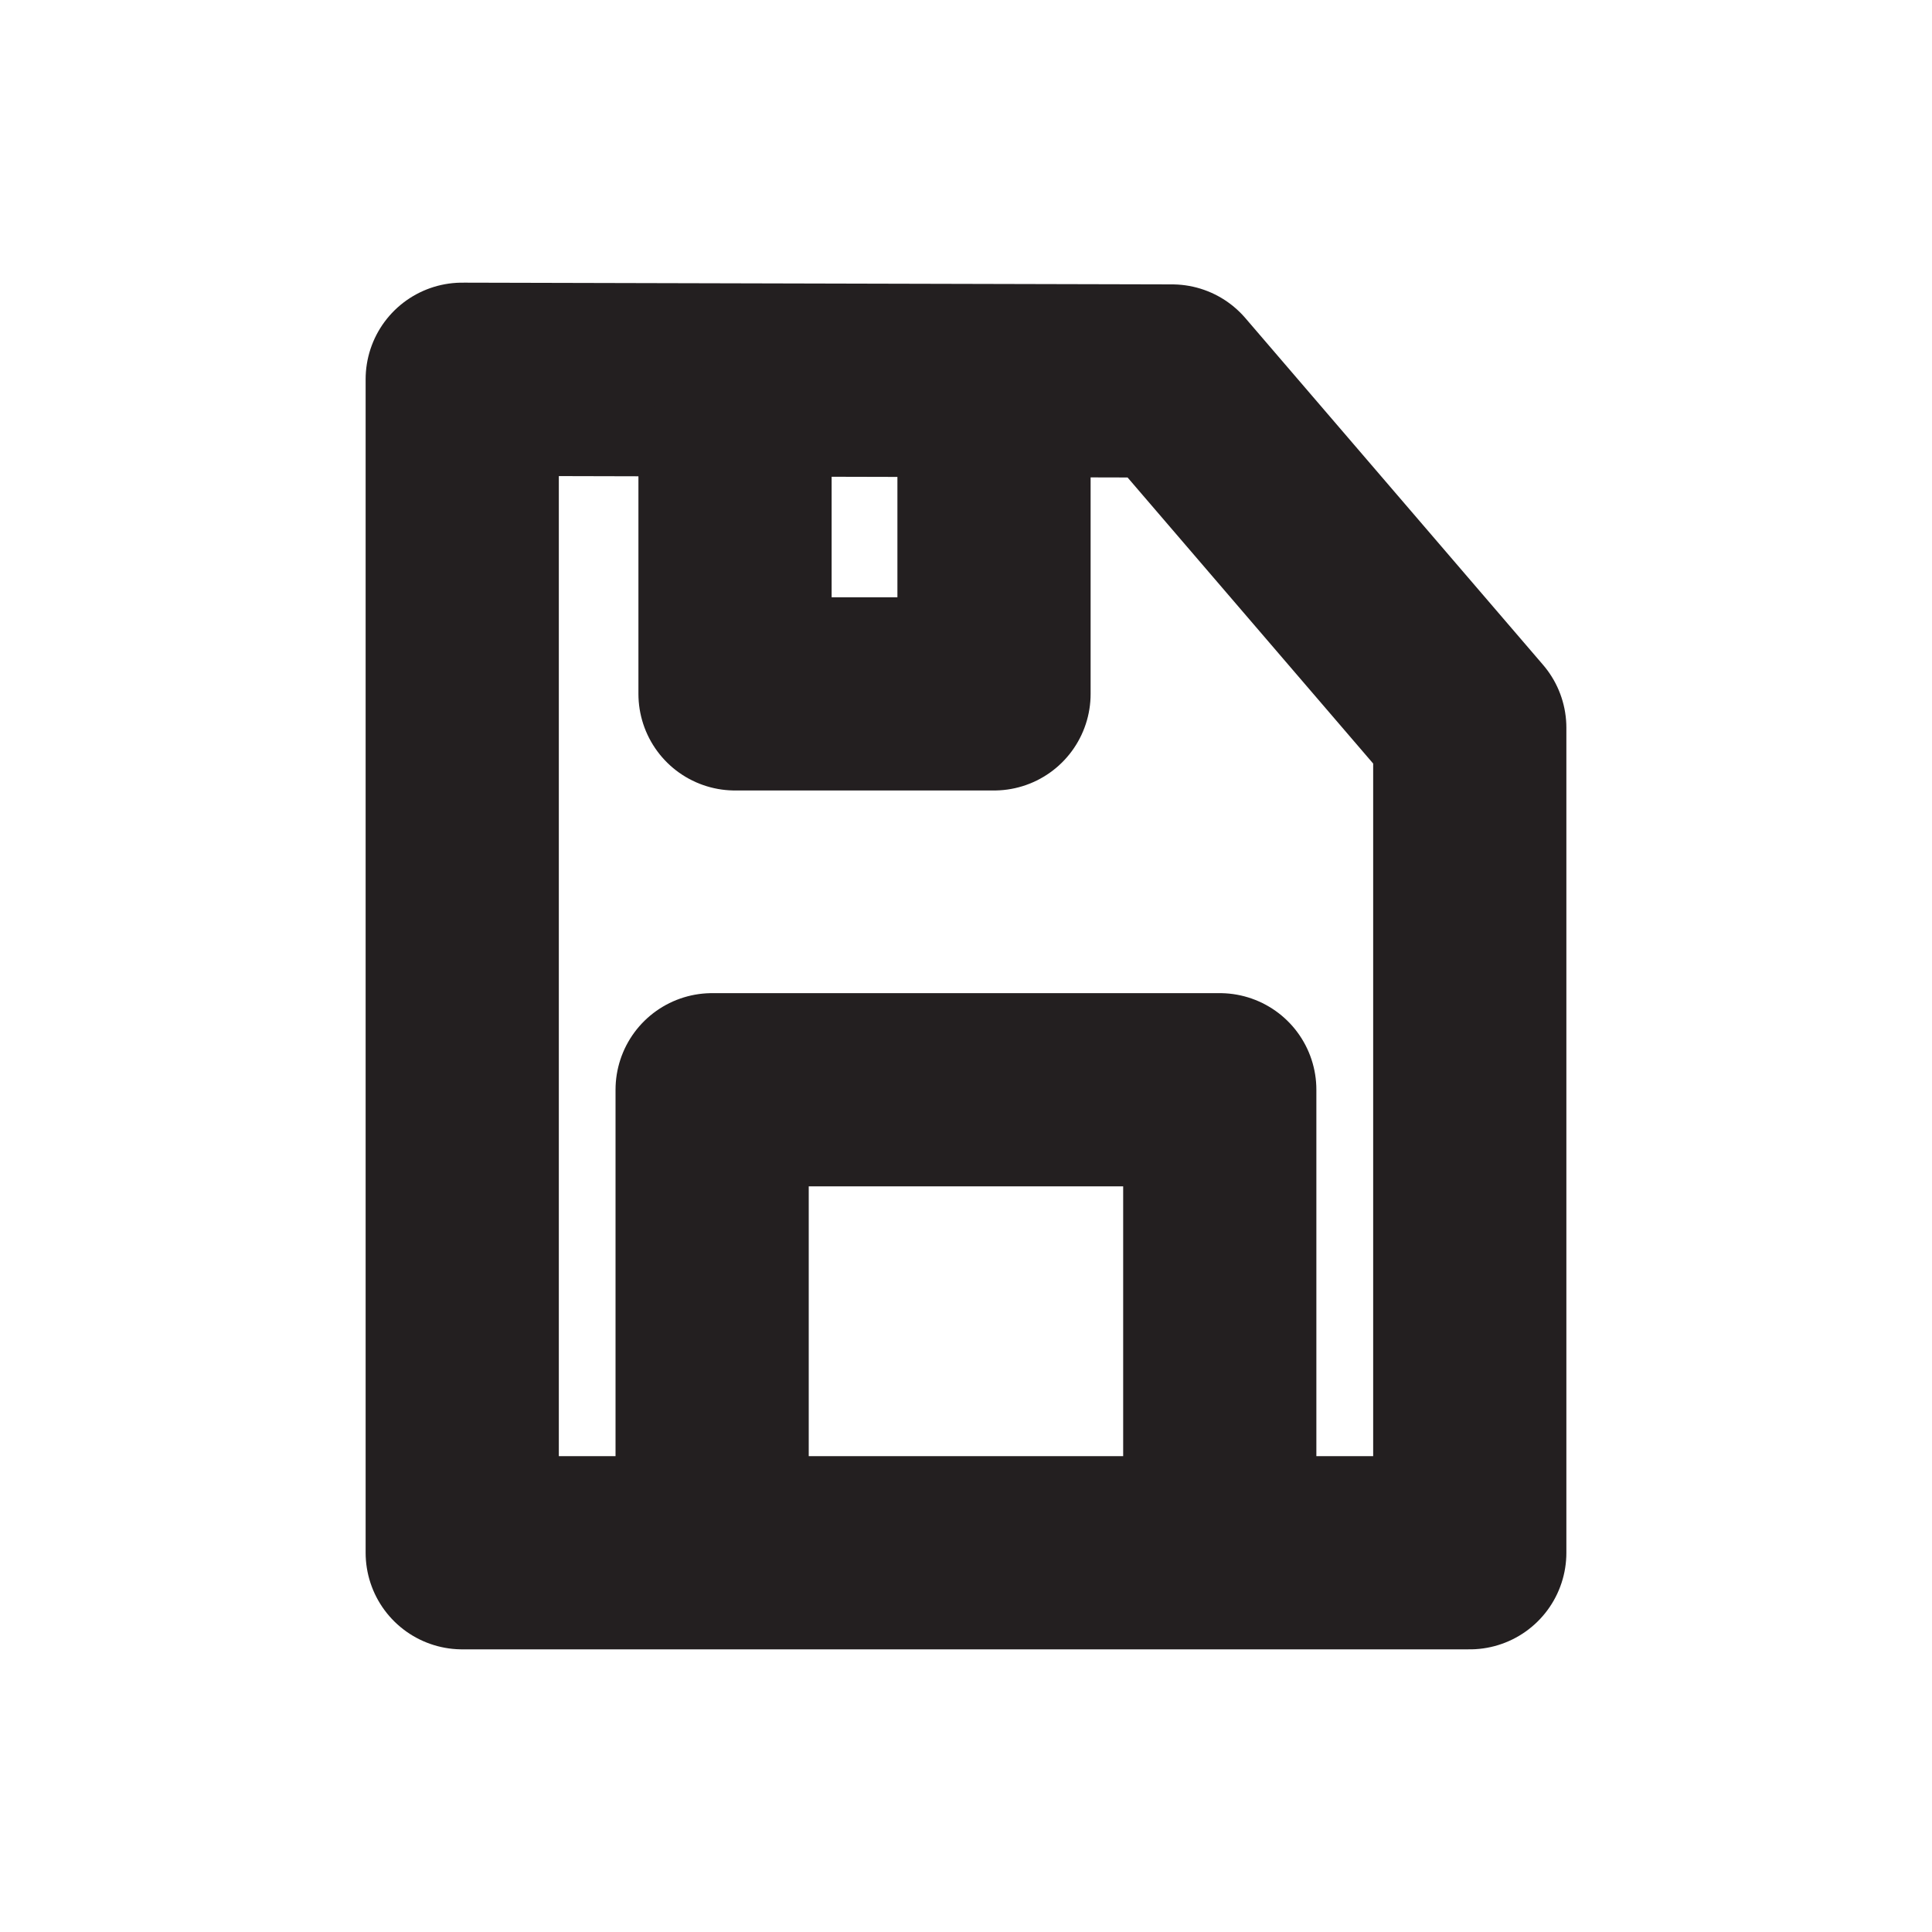
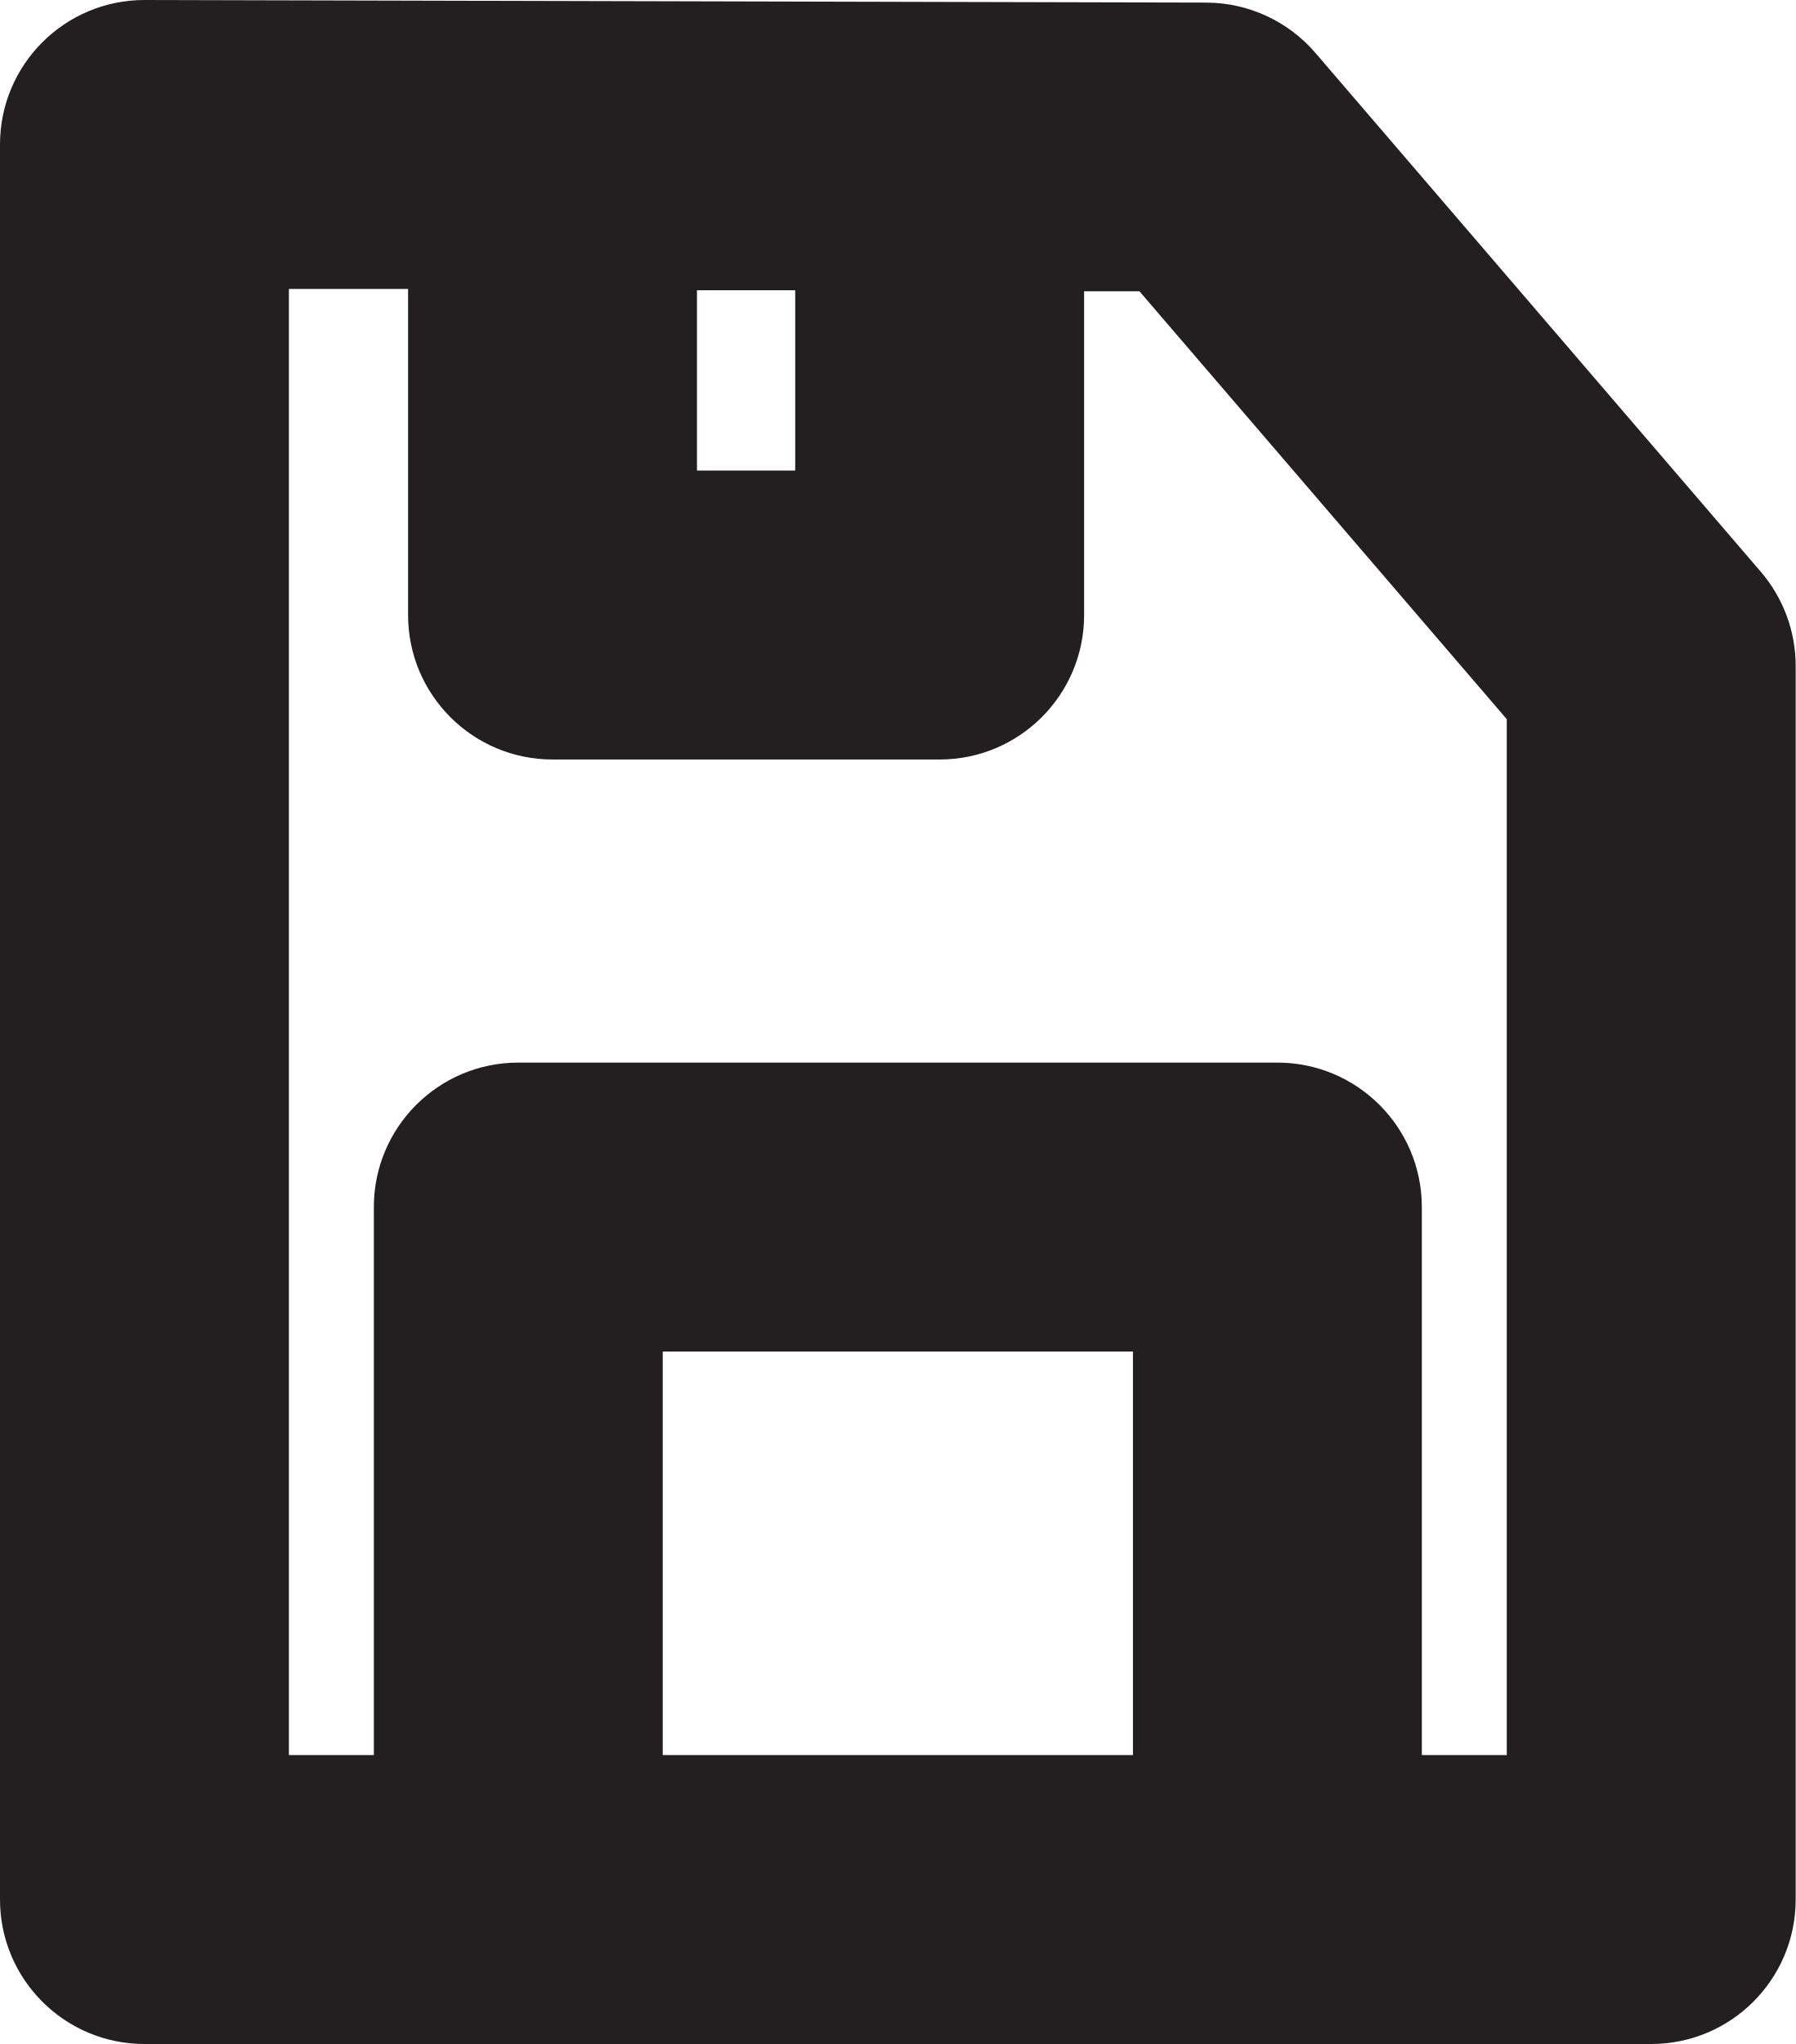
- <svg xmlns="http://www.w3.org/2000/svg" id="Layer_1" data-name="Layer 1" viewBox="0 0 200 200">
+ <svg xmlns="http://www.w3.org/2000/svg" viewBox="0 0 124.31 141.48">
  <defs>
-     <style>.cls-1{fill:none;stroke:#231f20;stroke-linecap:round;stroke-linejoin:round;stroke-width:20px;}</style>
+     <style>.cls-1{fill:#231f20;}</style>
  </defs>
-   <polygon class="cls-1" points="47.85 39.26 47.85 160.74 152.15 160.74 152.15 75.34 121.33 39.44 47.85 39.26" />
-   <polyline class="cls-1" points="76.09 47.46 76.09 71.83 102.9 71.83 102.9 47.46" />
-   <polyline class="cls-1" points="126.27 153.22 126.27 112.81 73.72 112.81 73.72 153.22" />
+   <g id="Layer_2" data-name="Layer 2">
+     <g id="Layer_1-2" data-name="Layer 1">
+       <path class="cls-1" d="M121.89,39.57,91.07,3.67A10,10,0,0,0,83.5.18L10,0h0A10,10,0,0,0,0,10V131.48a10,10,0,0,0,10,10H114.31a10,10,0,0,0,10-10V46.08A10,10,0,0,0,121.89,39.57ZM48.25,20.09l6.8,0V32.57h-6.8ZM78.43,121.48H45.88V93.55H78.43Zm25.88,0H98.43V83.55a10,10,0,0,0-10-10H35.88a10,10,0,0,0-10,10v37.93H20V20l8.25,0V42.57a10,10,0,0,0,10,10h26.8a10,10,0,0,0,10-10V20.16h3.83l25.43,29.62Z" />
+     </g>
+   </g>
</svg>
